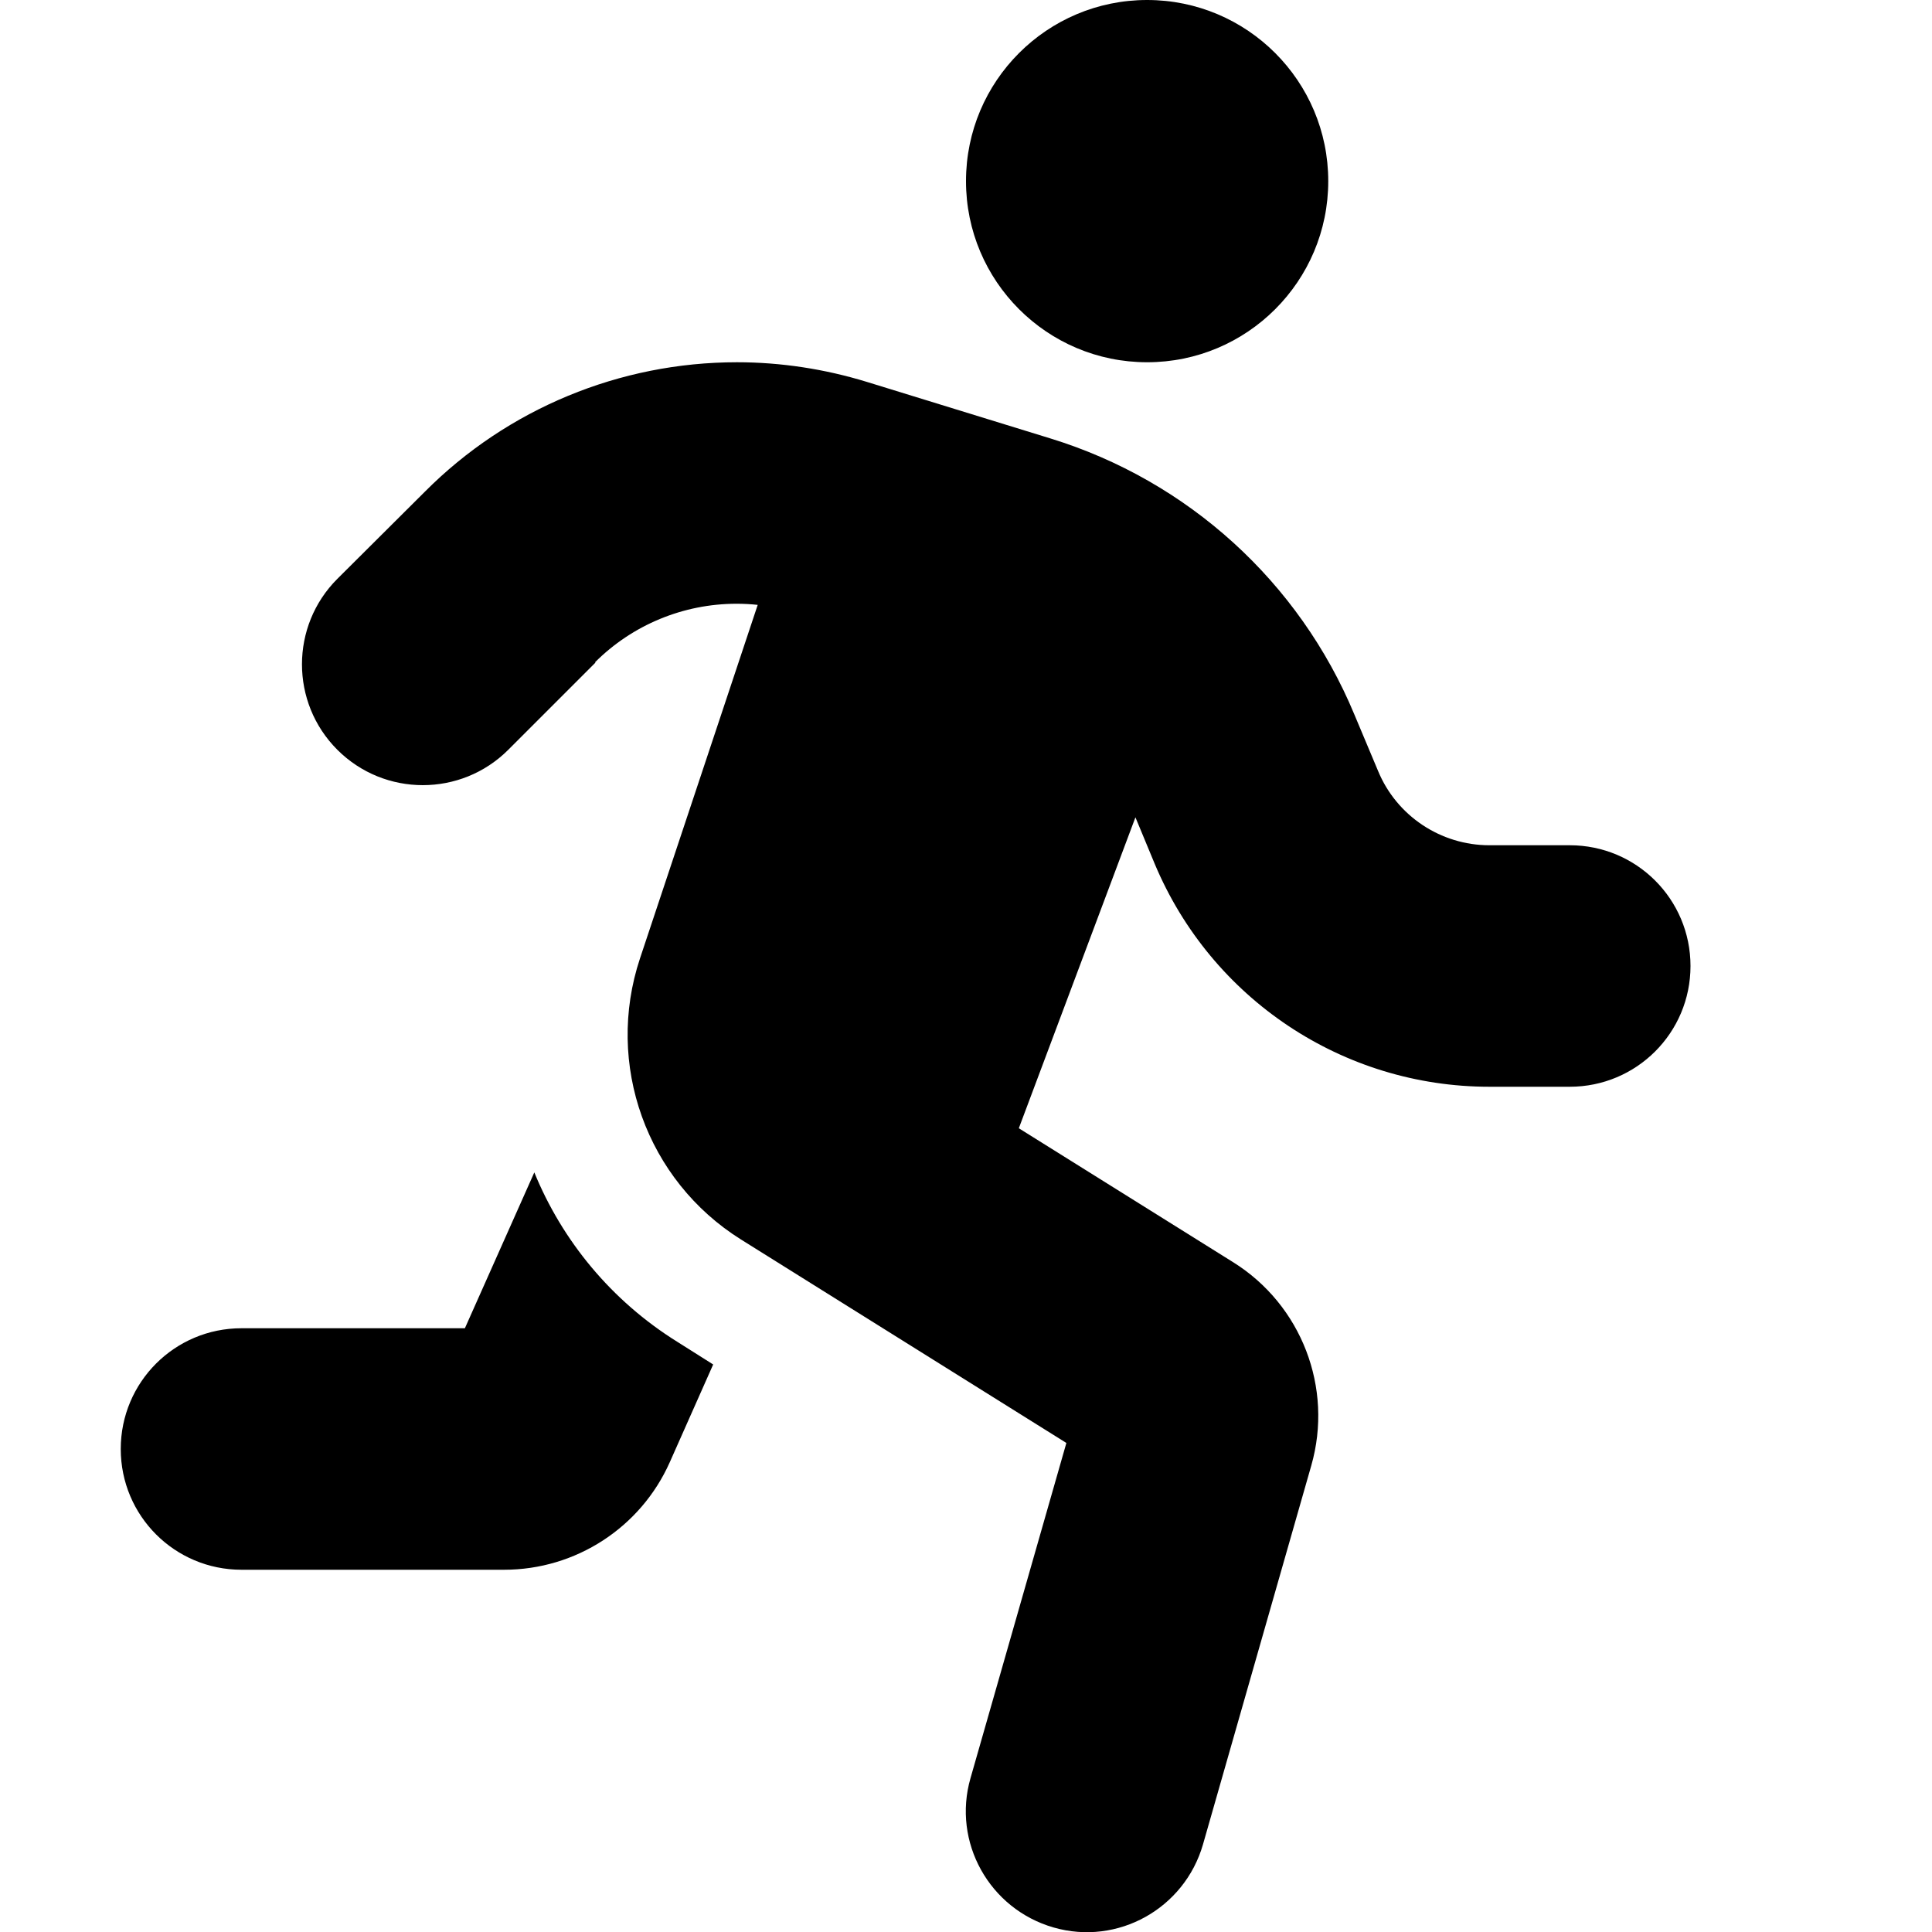
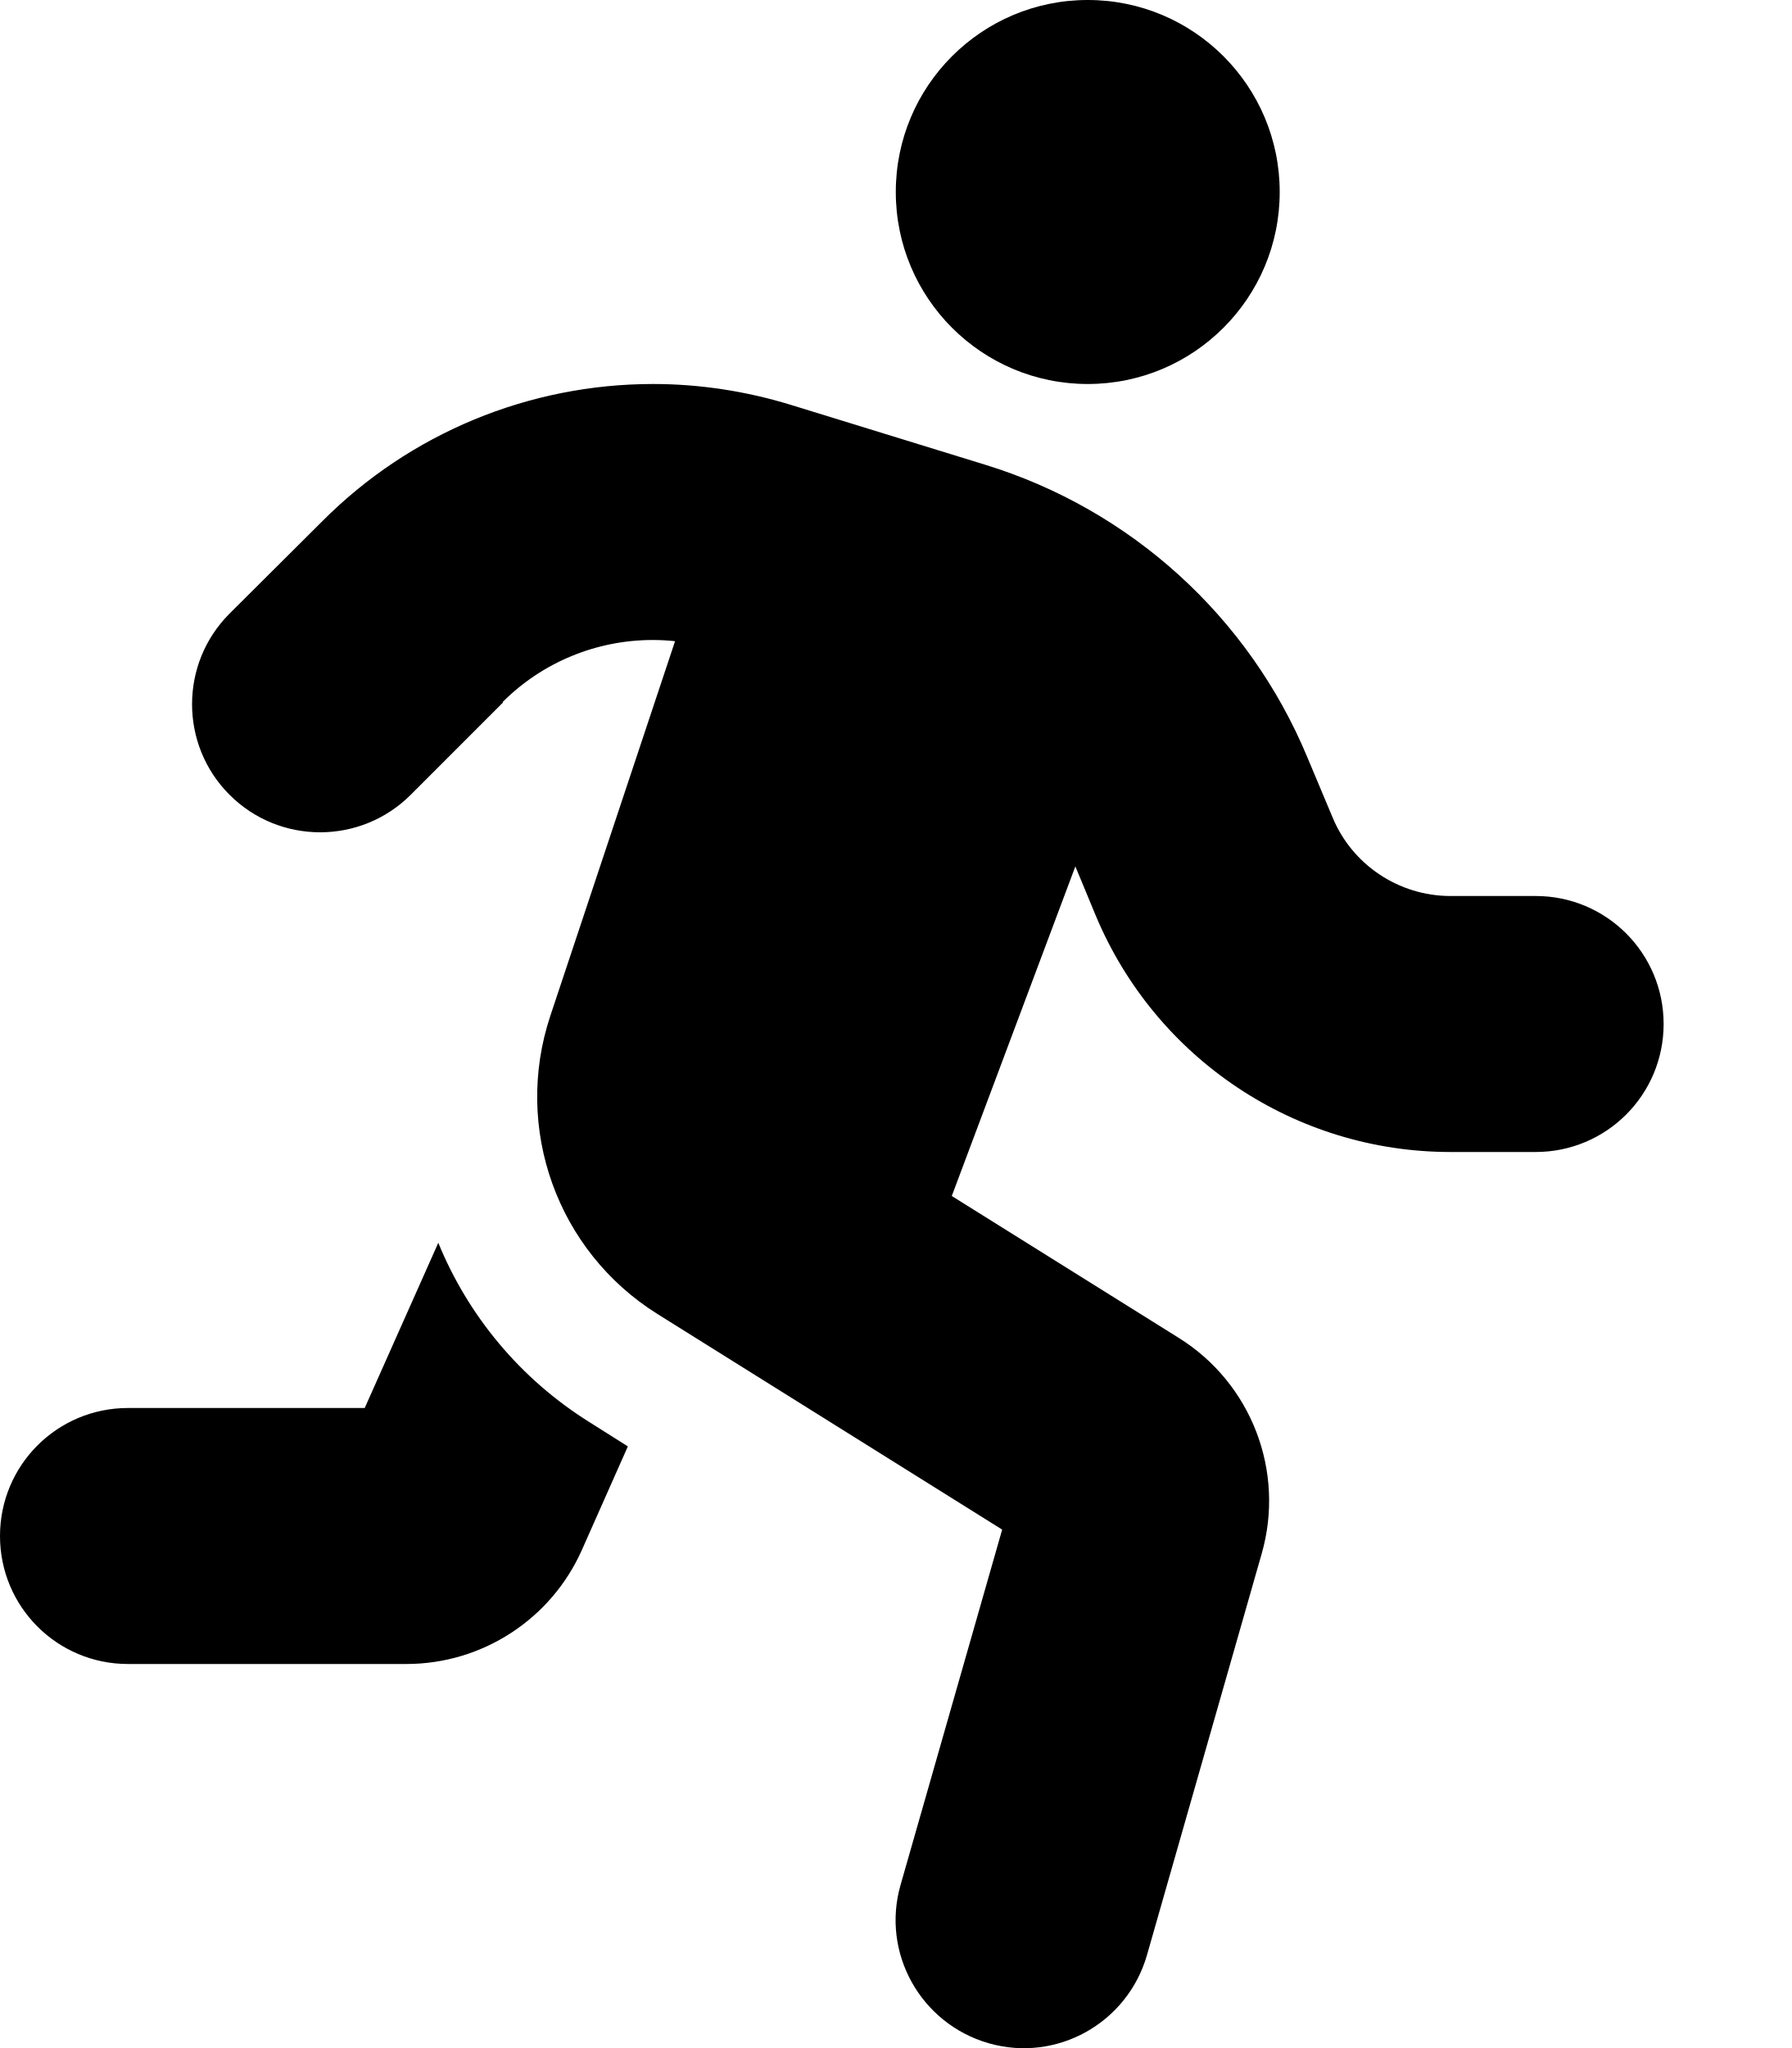
- <svg xmlns="http://www.w3.org/2000/svg" width="40" height="40" viewBox="0 0 448 512">
+ <svg xmlns="http://www.w3.org/2000/svg" viewBox="0 0 448 512">
  <path d="M320 48a48 48 0 1 0 -96 0 48 48 0 1 0 96 0zM125.7 175.5c9.9-9.9 23.4-15.5 37.5-15.5c1.9 0 3.8 .1 5.6 .3L137.6 254c-9.3 28 1.7 58.8 26.8 74.5l86.2 53.9-25.4 88.8c-4.9 17 5 34.7 22 39.6s34.7-5 39.6-22l28.7-100.4c5.9-20.6-2.6-42.6-20.7-53.9L238 299l30.9-82.4 5.1 12.3C289 264.7 323.9 288 362.7 288H384c17.7 0 32-14.3 32-32s-14.3-32-32-32H362.7c-12.9 0-24.6-7.8-29.5-19.7l-6.3-15c-14.6-35.1-44.1-61.9-80.5-73.1l-48.7-15c-11.1-3.4-22.7-5.2-34.4-5.2c-31 0-60.8 12.3-82.7 34.3L57.4 153.4c-12.5 12.5-12.5 32.8 0 45.3s32.8 12.5 45.3 0l23.1-23.1zM91.2 352H32c-17.7 0-32 14.3-32 32s14.3 32 32 32h69.6c19 0 36.2-11.2 43.9-28.5L157 361.6l-9.5-6c-17.5-10.9-30.5-26.8-37.9-44.9L91.2 352z" />
</svg>
